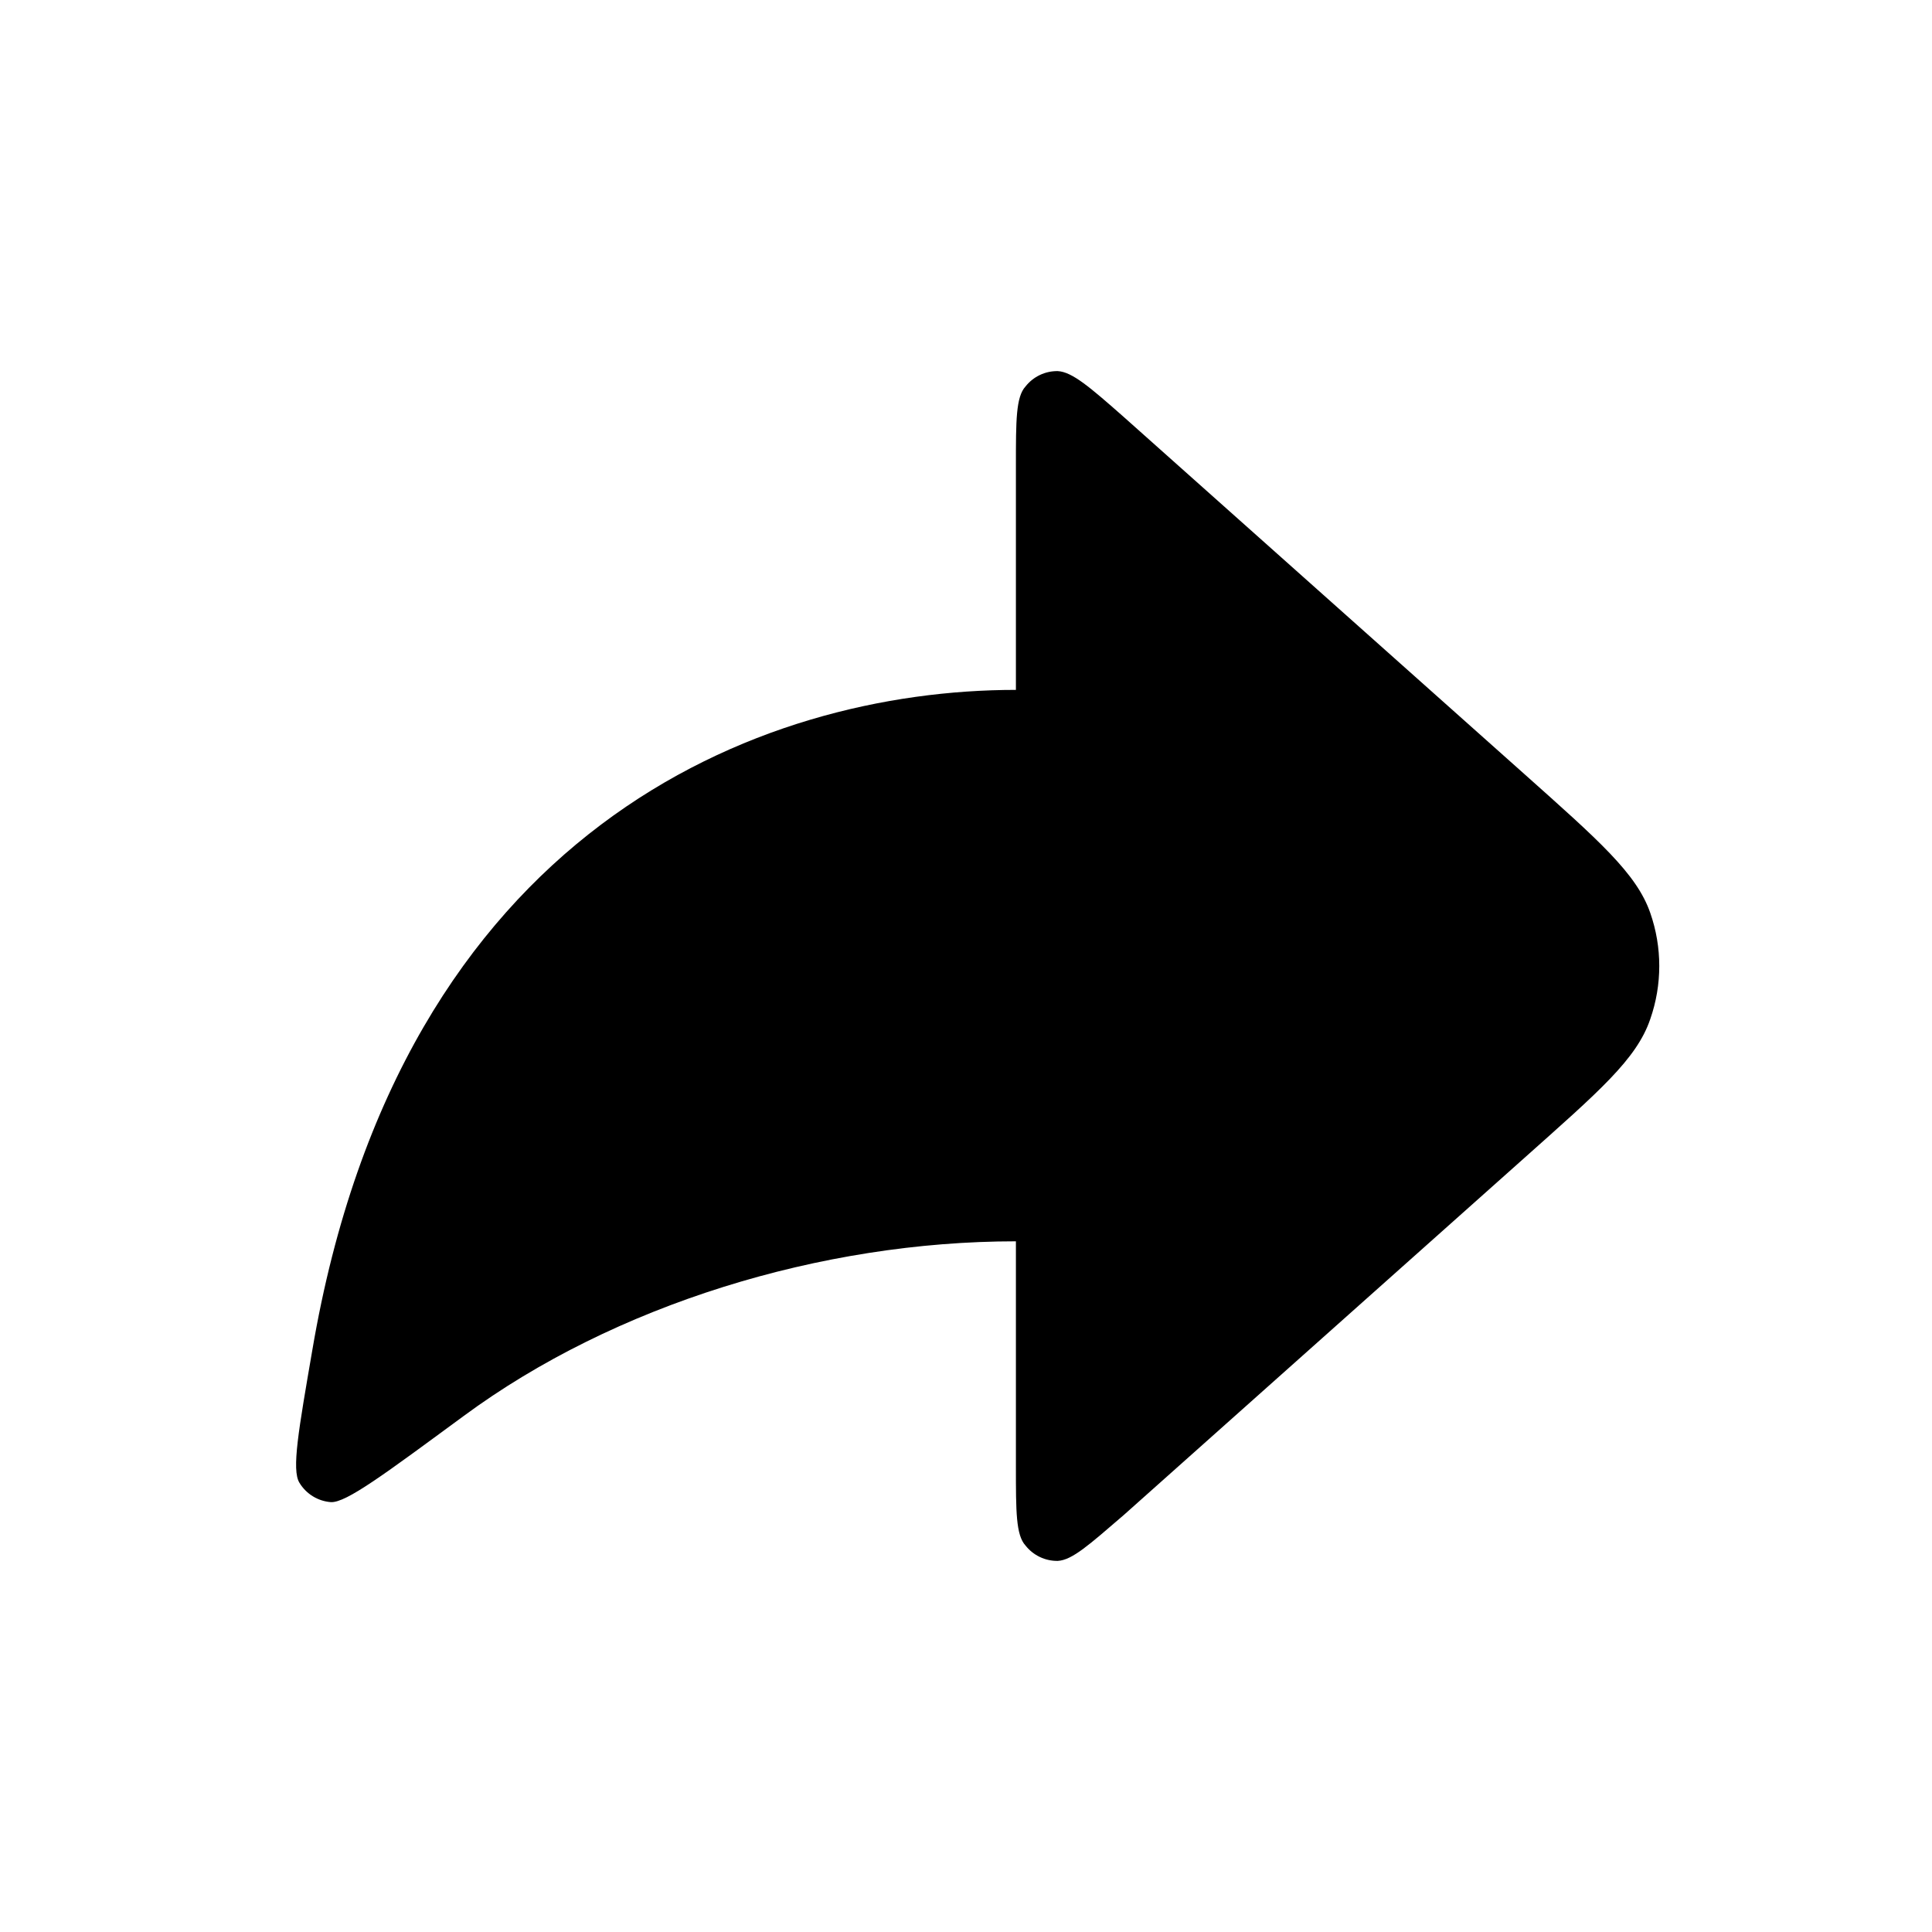
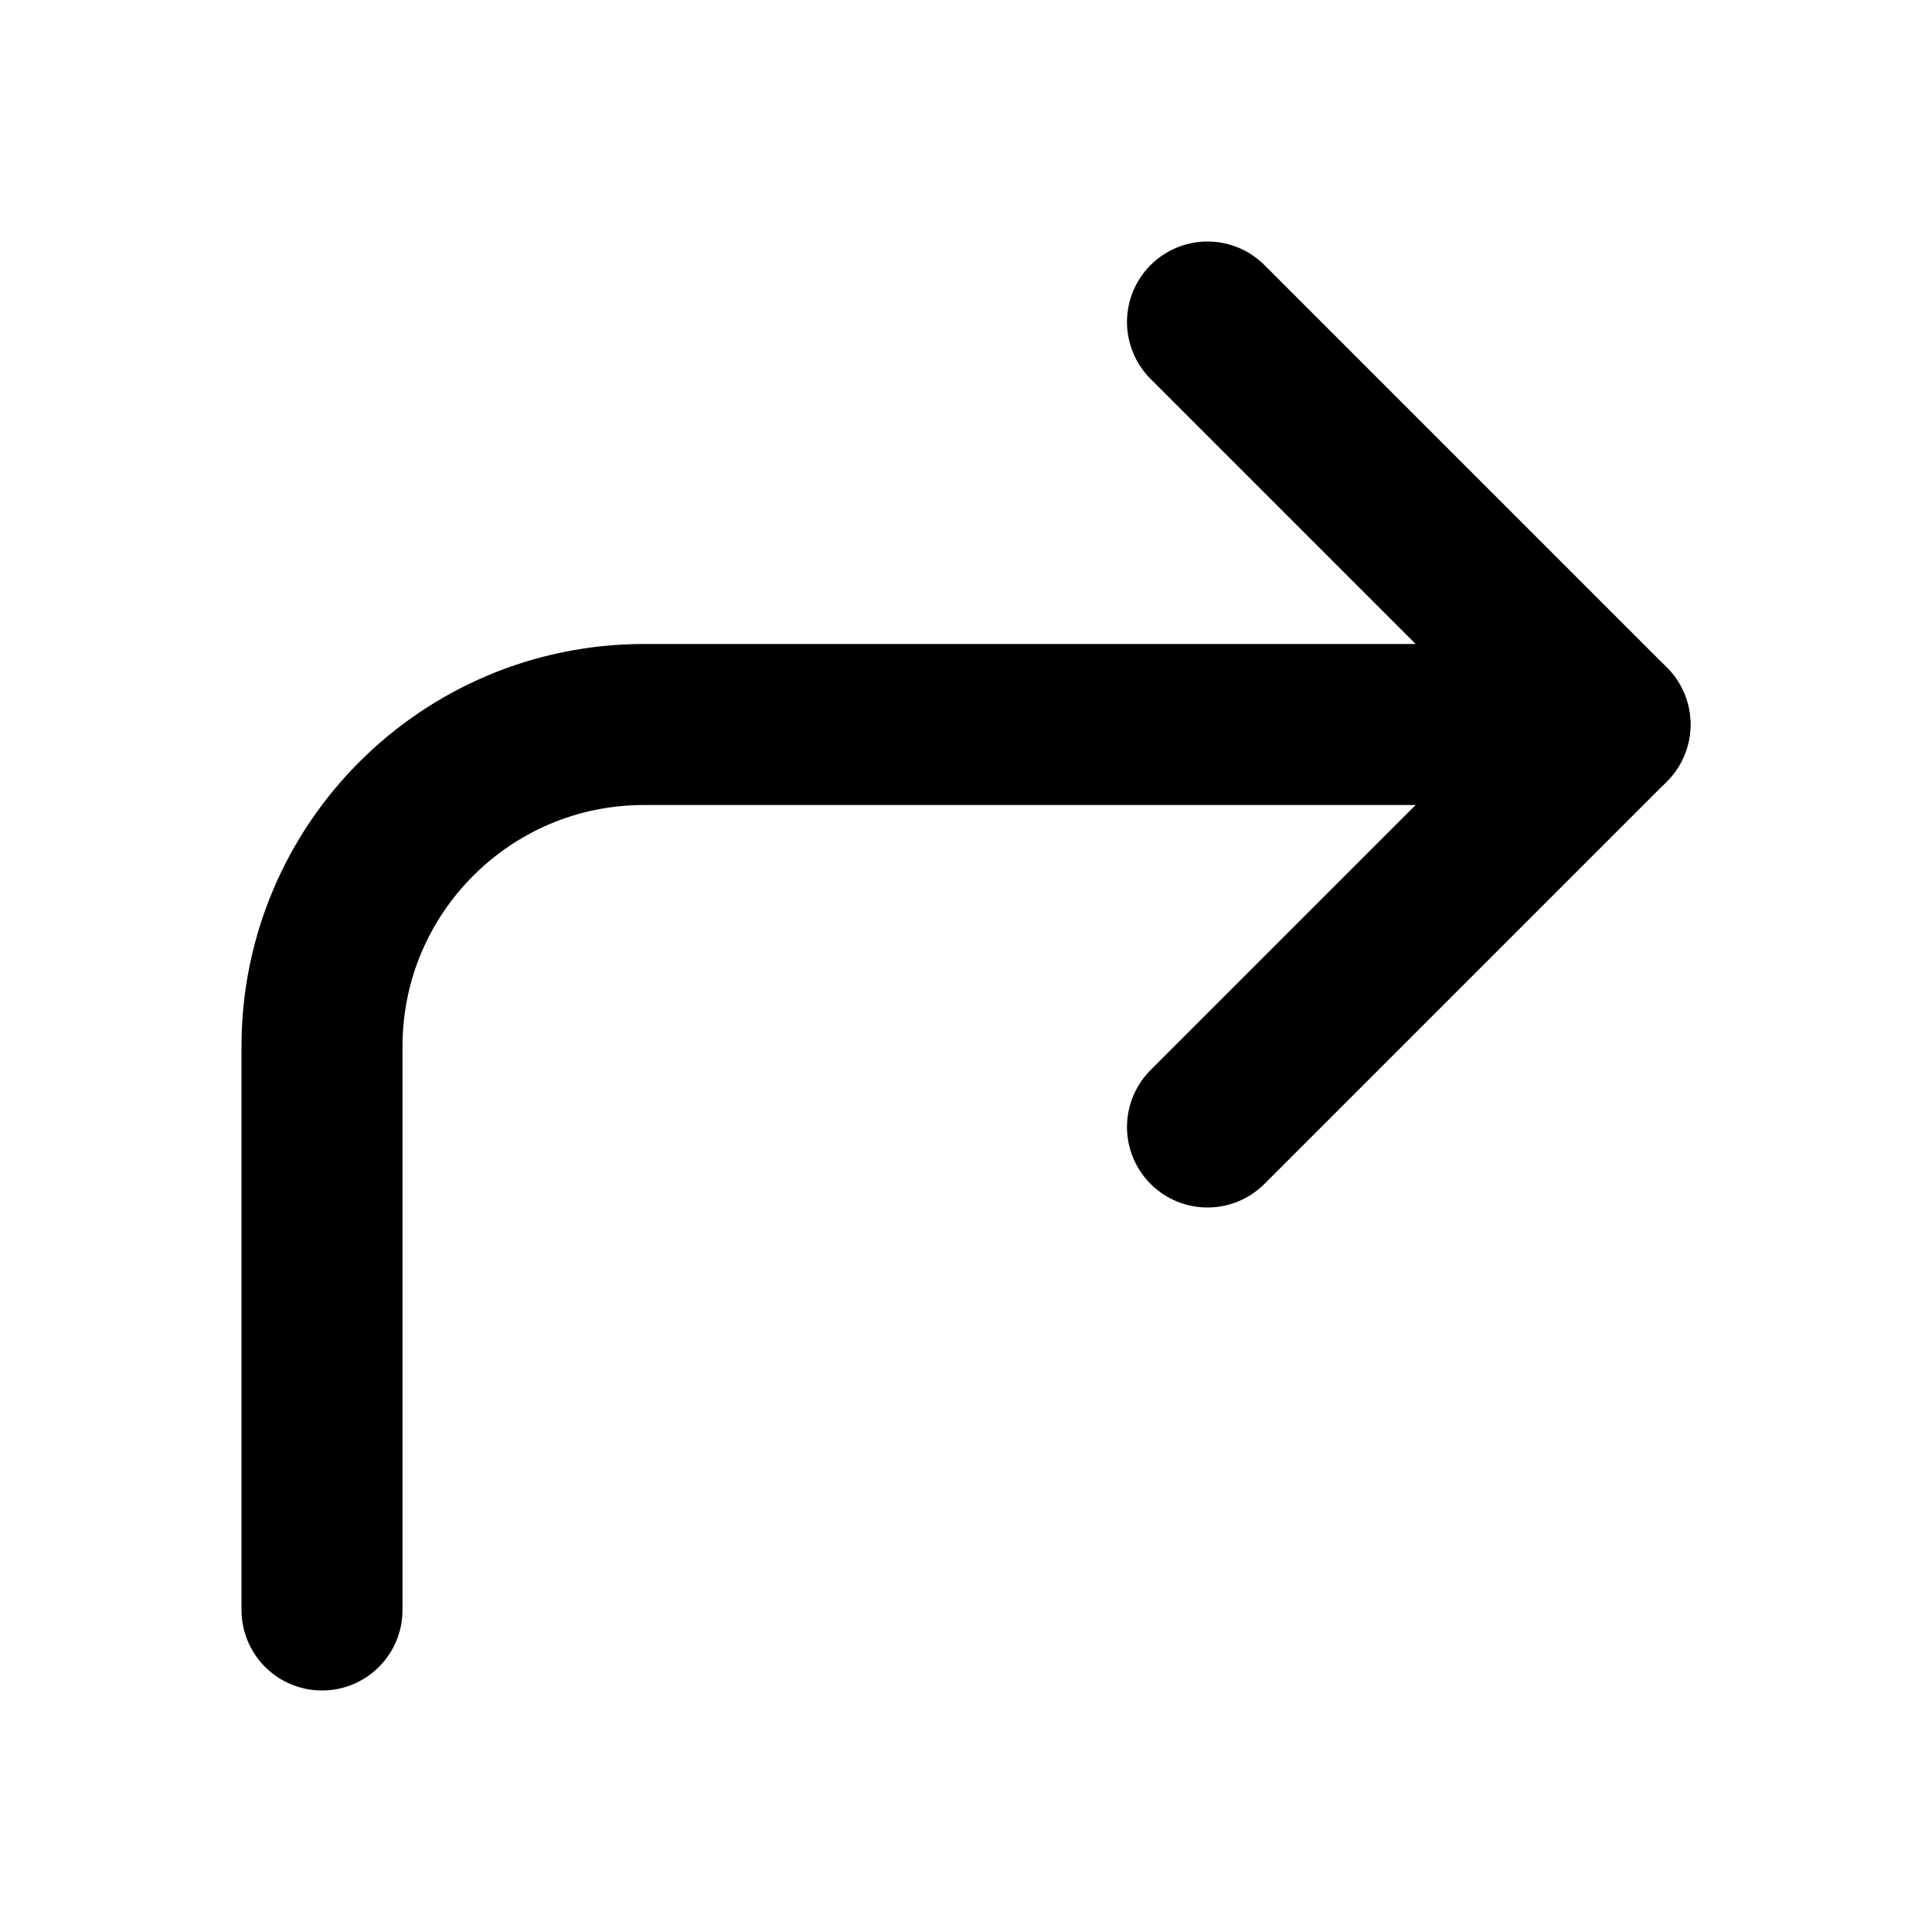
- <svg xmlns="http://www.w3.org/2000/svg" width="24" height="24" viewBox="0 0 24 24">
-   <path fill="currentColor" d="m13.96 5.18 4.97 4.43c.93.83 1.4 1.24 1.57 1.73a2 2 0 0 1 0 1.32c-.17.5-.64.9-1.57 1.73l-4.97 4.43c-.43.37-.64.56-.82.57a.5.5 0 0 1-.4-.19c-.12-.13-.12-.42-.12-.98v-2.8c-2.42 0-4.99.79-6.86 2.17-.98.72-1.46 1.08-1.65 1.07a.5.5 0 0 1-.39-.24c-.1-.16-.01-.66.16-1.65 1.1-6.47 5.55-8.2 8.74-8.2V5.78c0-.56 0-.85.12-.98a.5.5 0 0 1 .4-.19c.18.01.4.2.82.57" />
+ <svg xmlns="http://www.w3.org/2000/svg" width="24" height="24" viewBox="0 0 24 24" fill="none" stroke="currentColor" stroke-width="2" stroke-linecap="round" stroke-linejoin="round">
+   <path d="m15 14 5-5-5-5" />
+   <path d="M4 20v-7a4 4 0 0 1 4-4h12" />
</svg>
